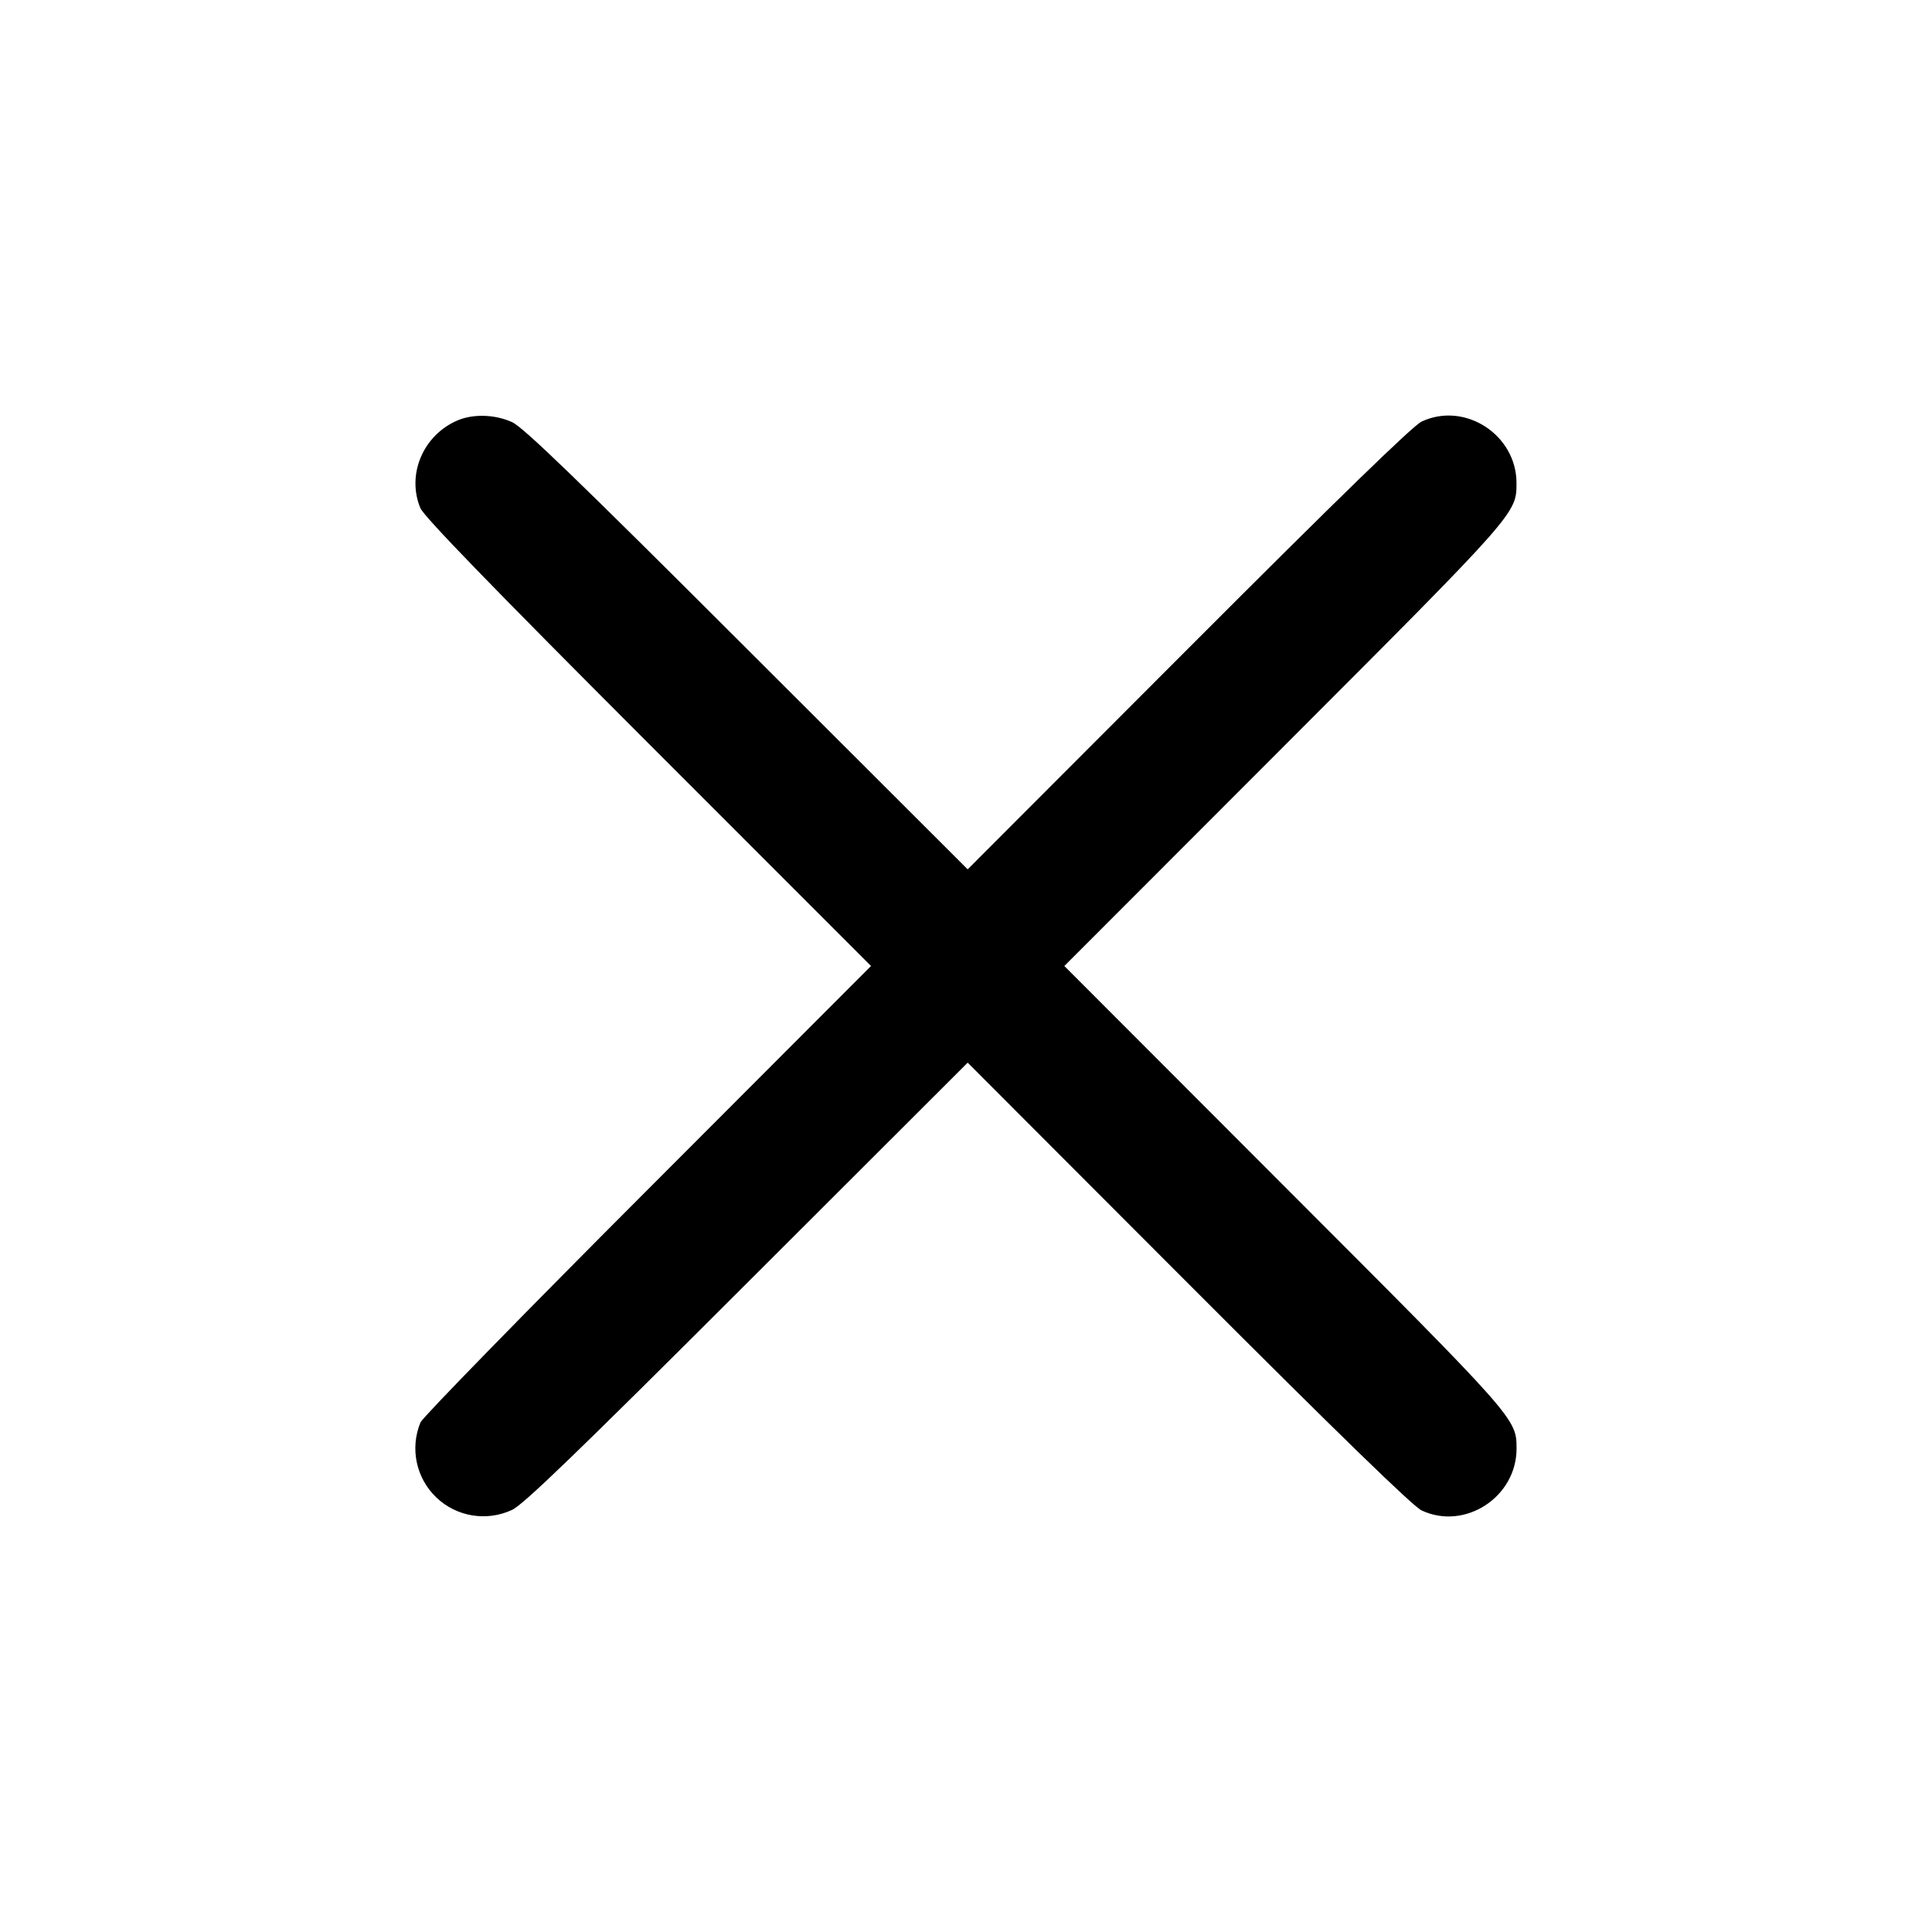
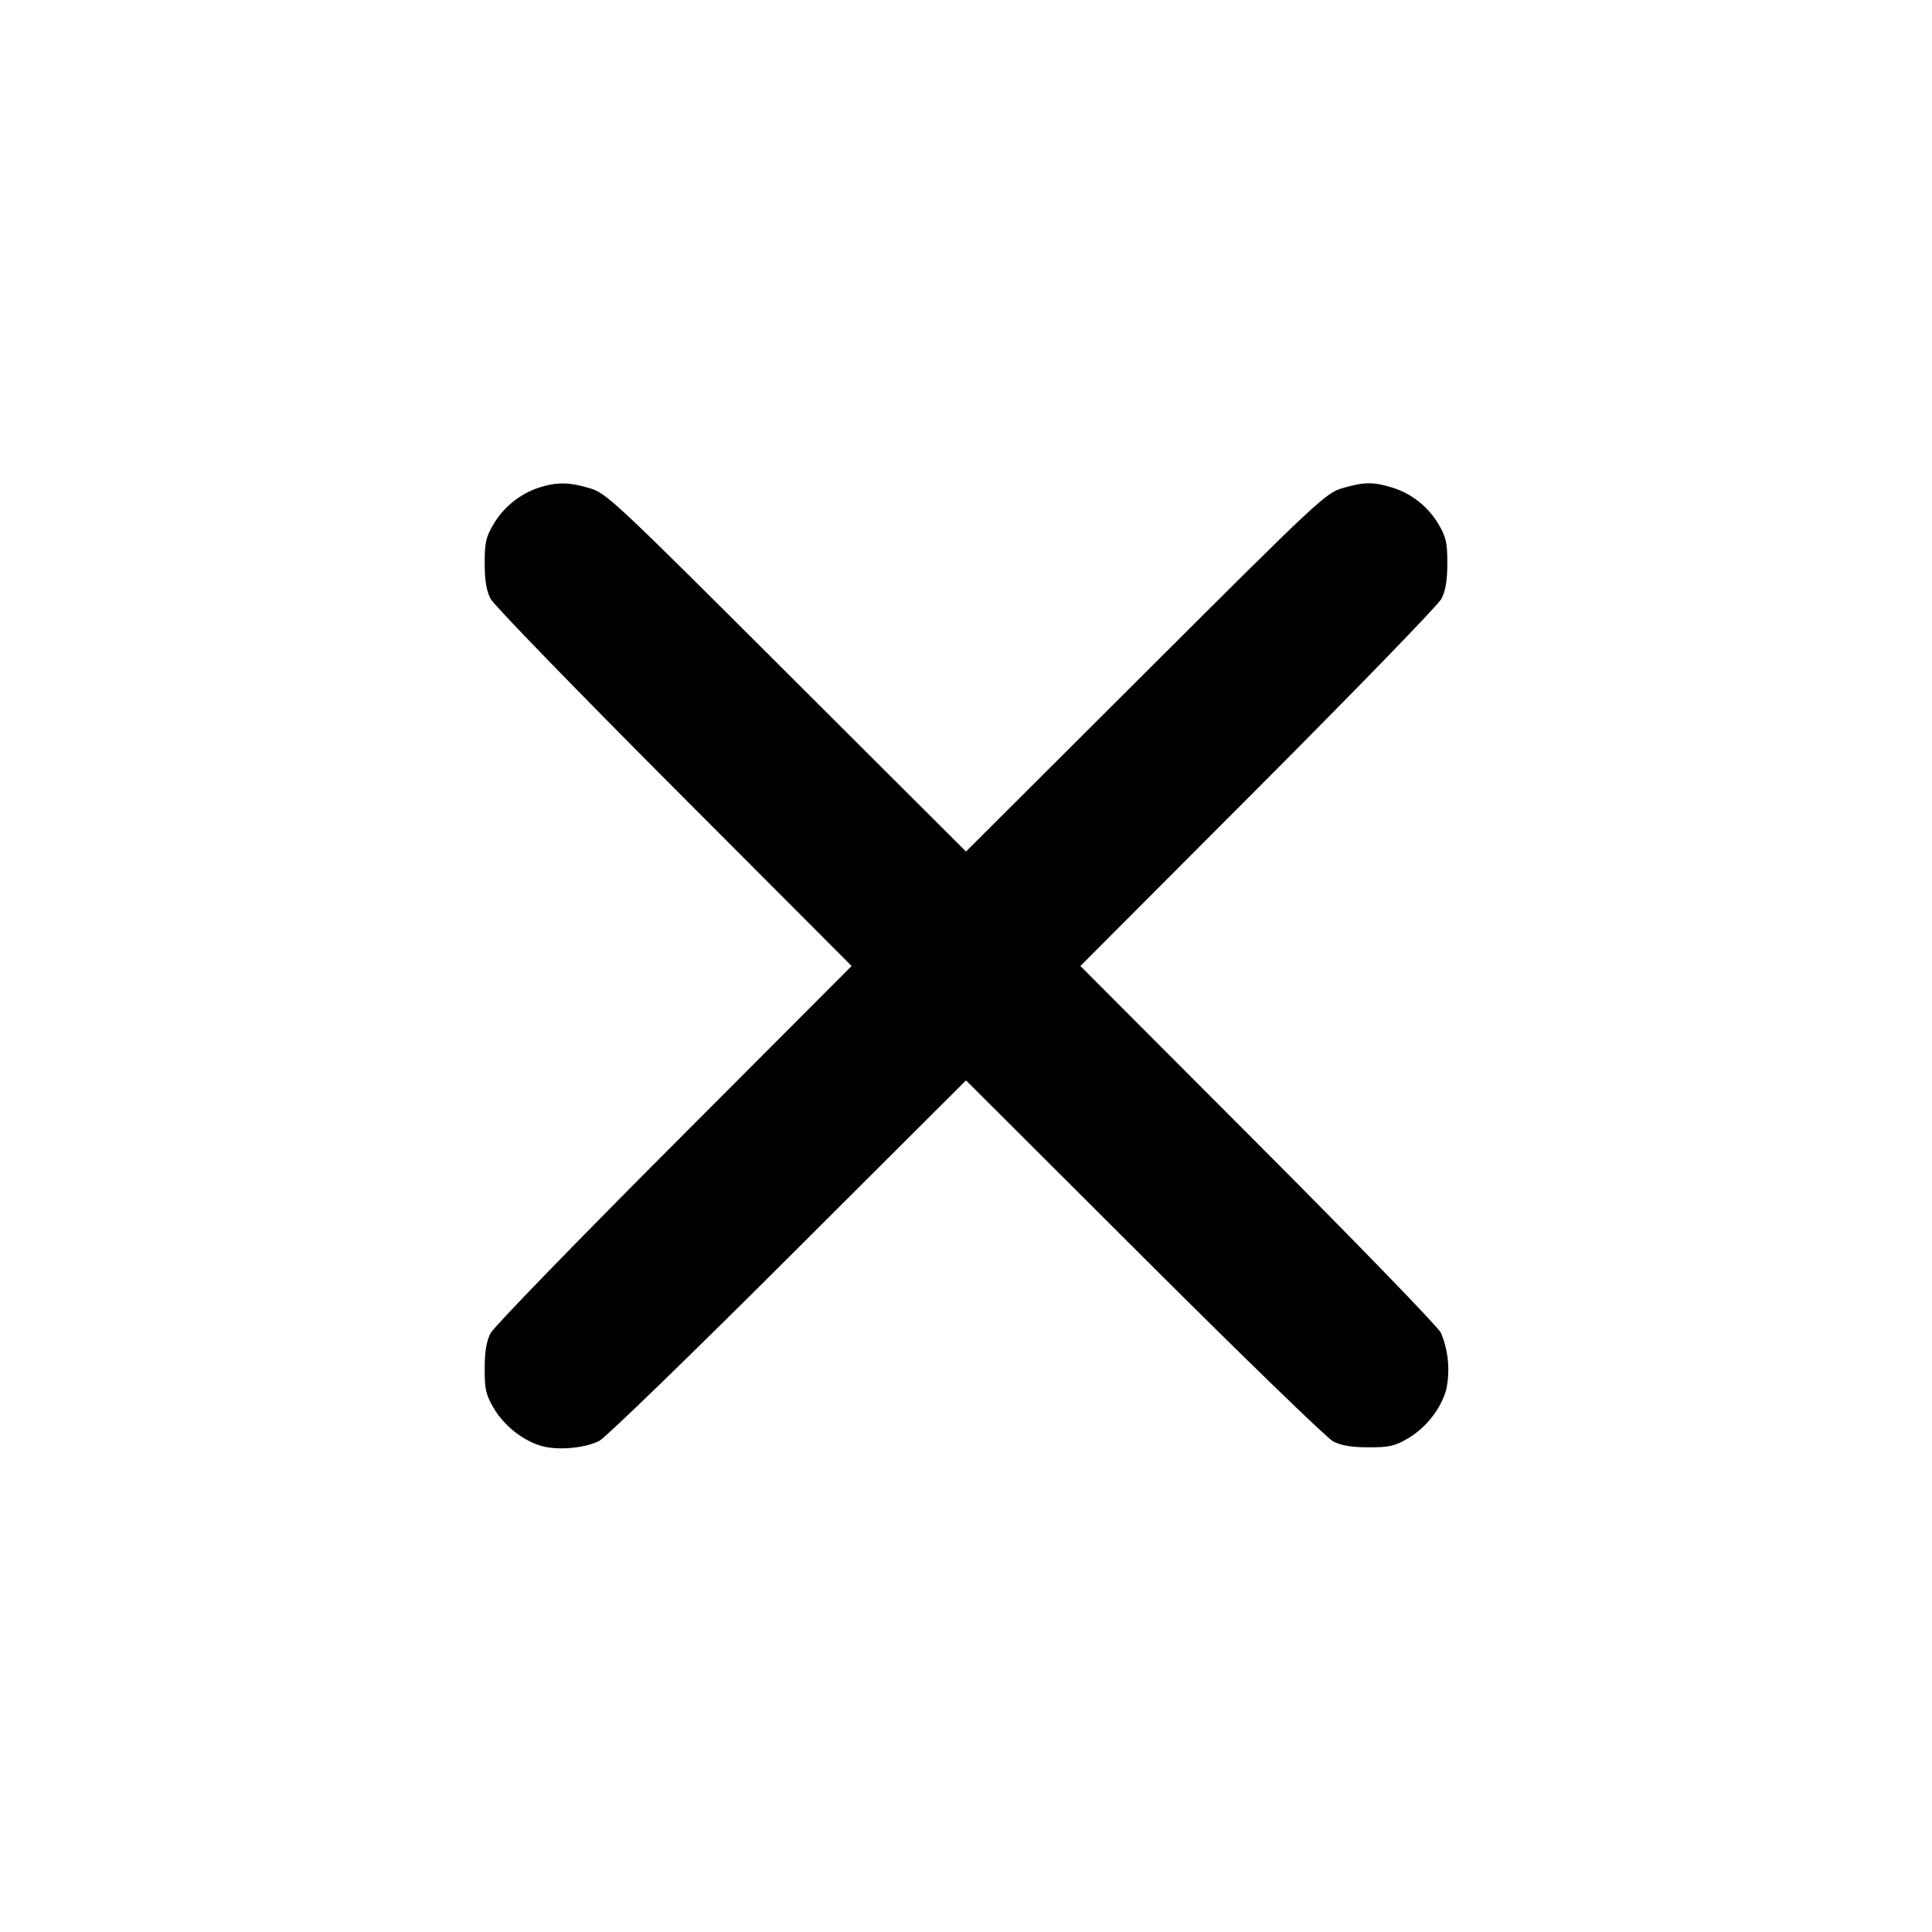
- <svg xmlns="http://www.w3.org/2000/svg" width="30" height="30">
-   <path d="M7.1 6.53c-.531.23-.788.839-.573 1.359.053.13 1.118 1.228 3.537 3.649L13.525 15l-3.458 3.463c-1.902 1.904-3.493 3.534-3.537 3.622a1.055 1.055 0 0 0 1.42 1.361c.173-.077 1.022-.898 3.65-3.523l3.426-3.422 3.424 3.429c2.329 2.332 3.489 3.46 3.625 3.524.674.316 1.478-.21 1.474-.965-.002-.462-.005-.465-3.613-4.076L16.527 15l3.409-3.412c3.622-3.626 3.612-3.615 3.612-4.088 0-.749-.802-1.269-1.473-.954-.136.064-1.296 1.192-3.625 3.524l-3.424 3.429-3.426-3.422C8.972 7.452 8.123 6.631 7.95 6.554c-.266-.12-.606-.13-.85-.024" fill-rule="evenodd" />
+ <svg xmlns="http://www.w3.org/2000/svg" width="24" height="24">
+   <path d="M6.695 6.057a1.04 1.04 0 0 0-.567.459c-.092.156-.108.229-.107.484 0 .212.022.341.074.44.04.077 1.066 1.134 2.279 2.35L10.579 12l-2.205 2.21c-1.213 1.215-2.239 2.273-2.279 2.35-.052.099-.074.228-.074.44-.001.258.015.327.112.492.13.222.369.409.603.473.203.054.531.024.709-.066.074-.037 1.13-1.06 2.345-2.273L12 13.421l2.21 2.205c1.215 1.213 2.273 2.239 2.35 2.279.099.052.228.074.44.074.258.001.327-.015.492-.112.222-.13.409-.369.473-.603a1.187 1.187 0 0 0-.066-.709c-.037-.074-1.06-1.13-2.273-2.345L13.421 12l2.205-2.21c1.213-1.216 2.239-2.273 2.279-2.35.052-.099.074-.228.074-.44.001-.255-.015-.328-.107-.484a1.02 1.02 0 0 0-.582-.461c-.235-.071-.347-.069-.613.009-.209.061-.299.145-2.447 2.289L12 10.578 9.77 8.353C7.622 6.209 7.532 6.125 7.323 6.064c-.257-.076-.404-.077-.628-.007" fill-rule="evenodd" />
</svg>
